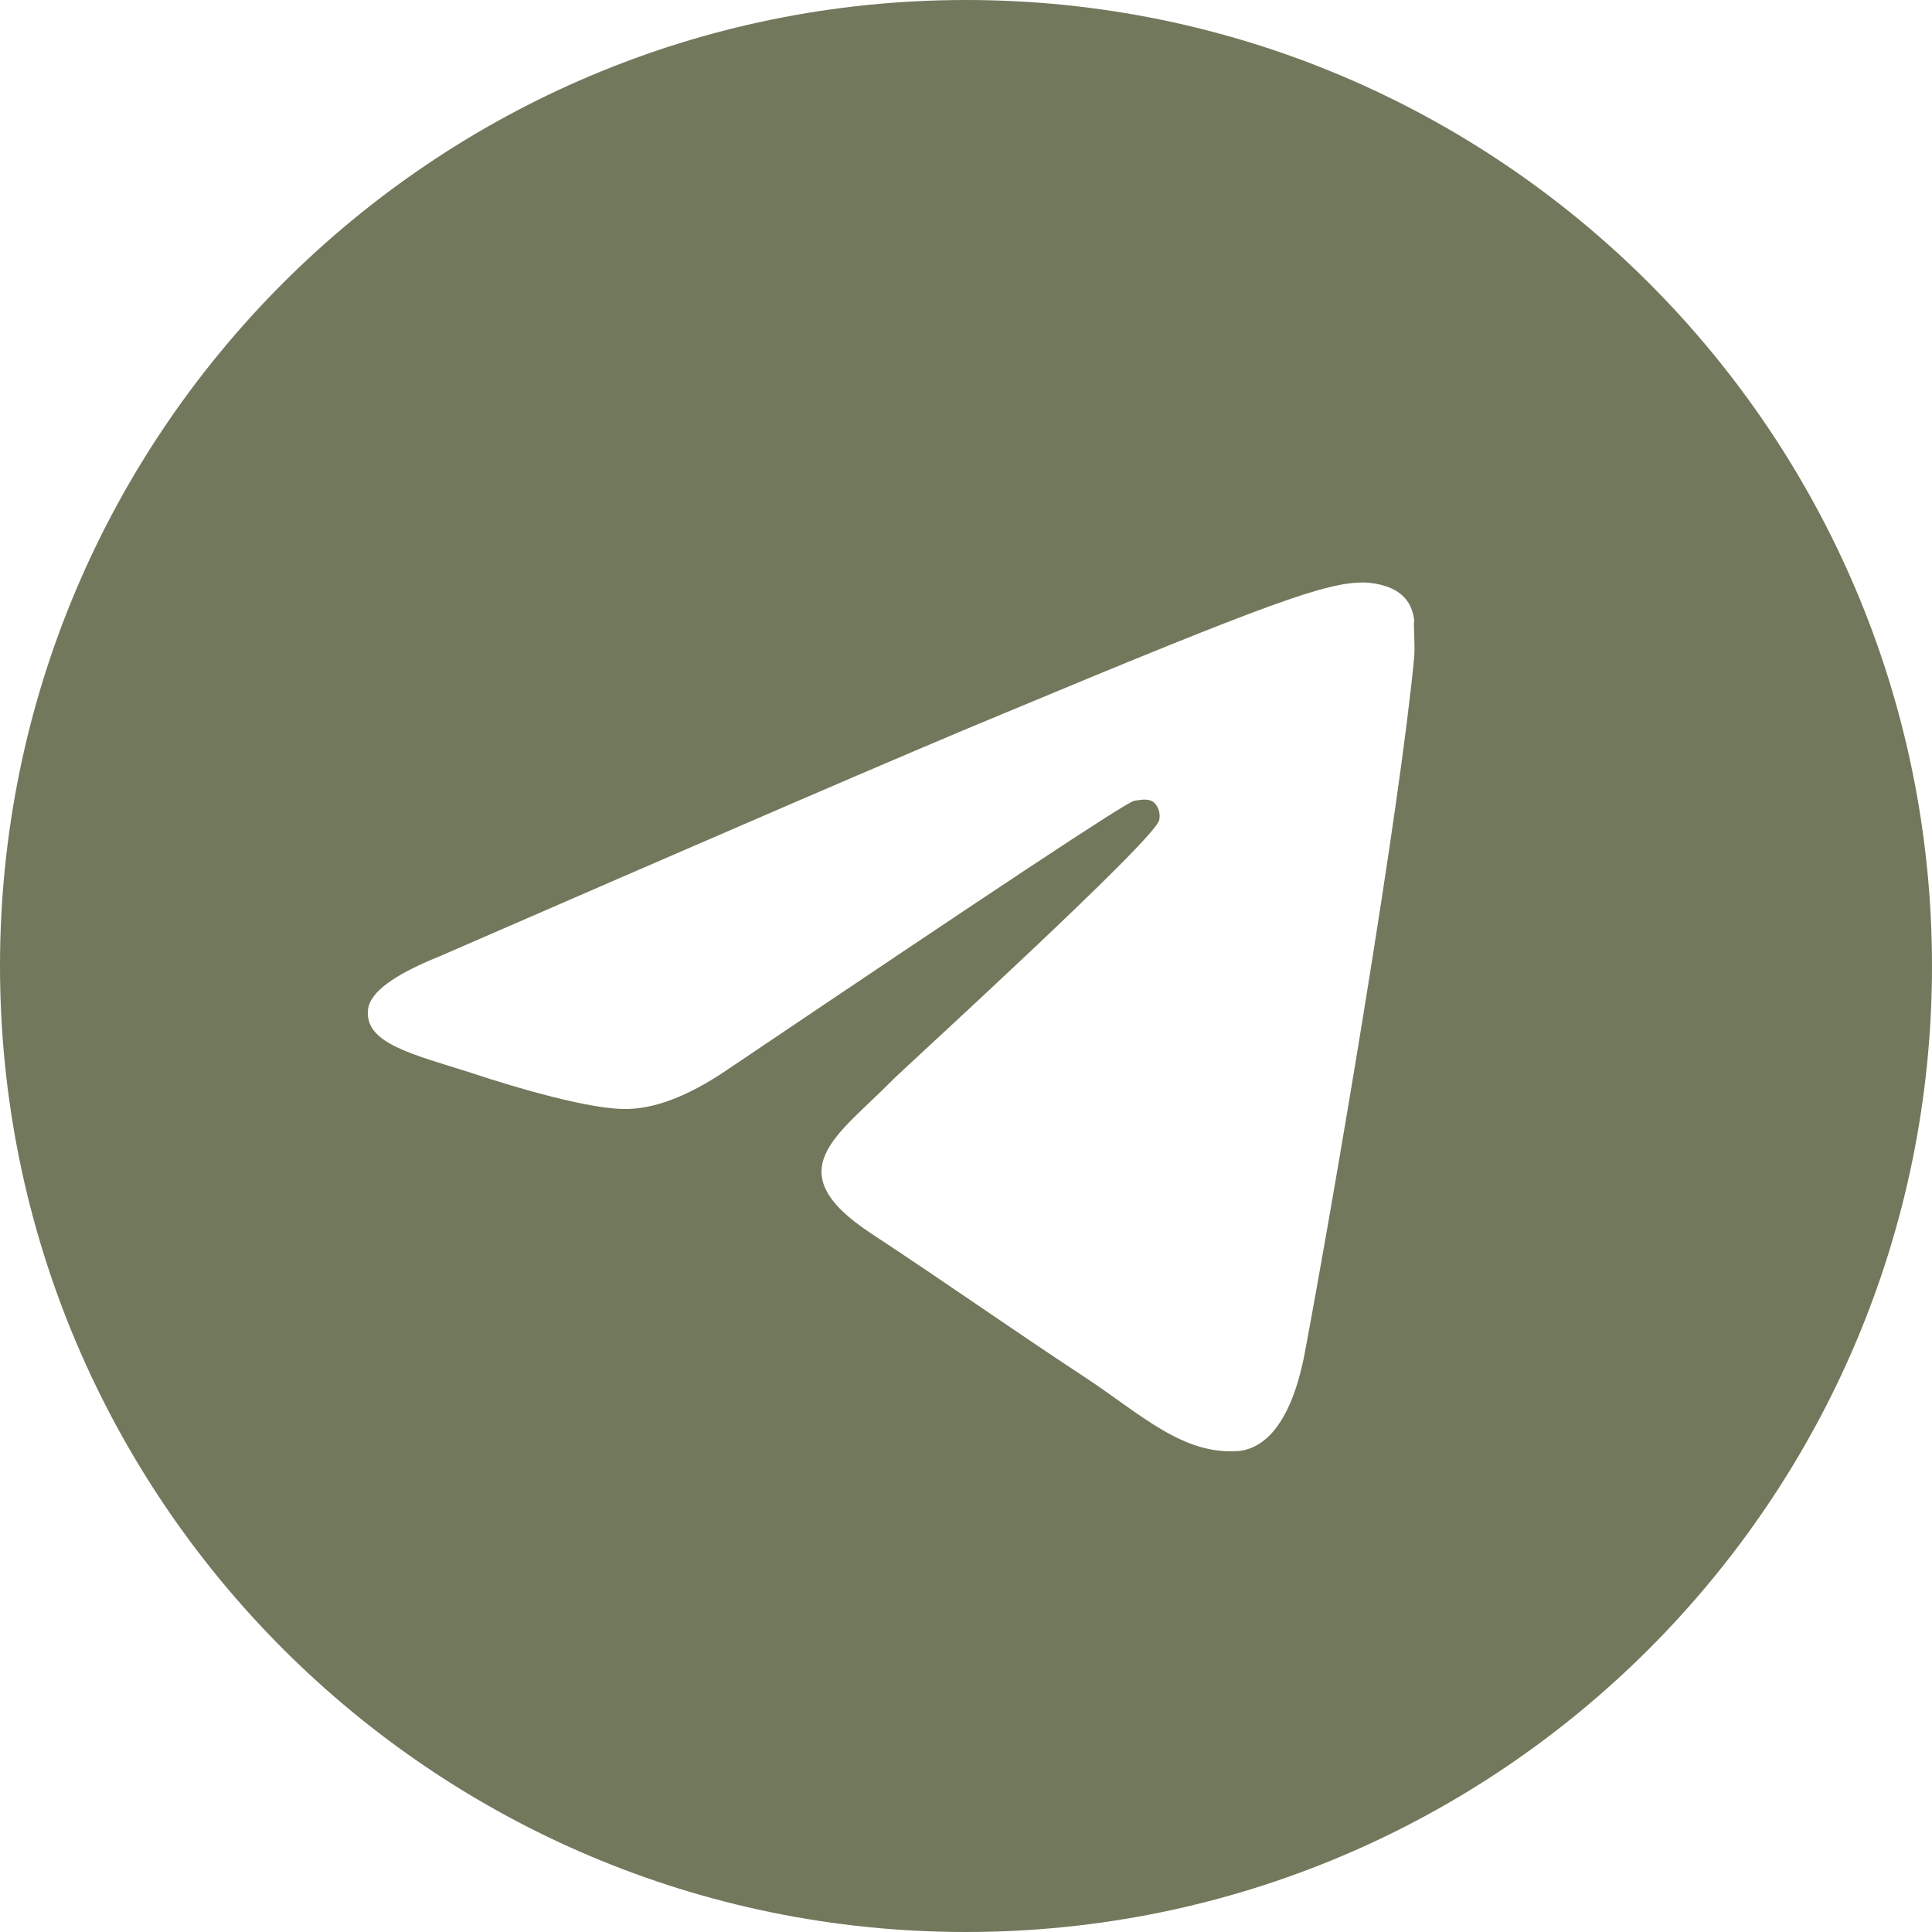
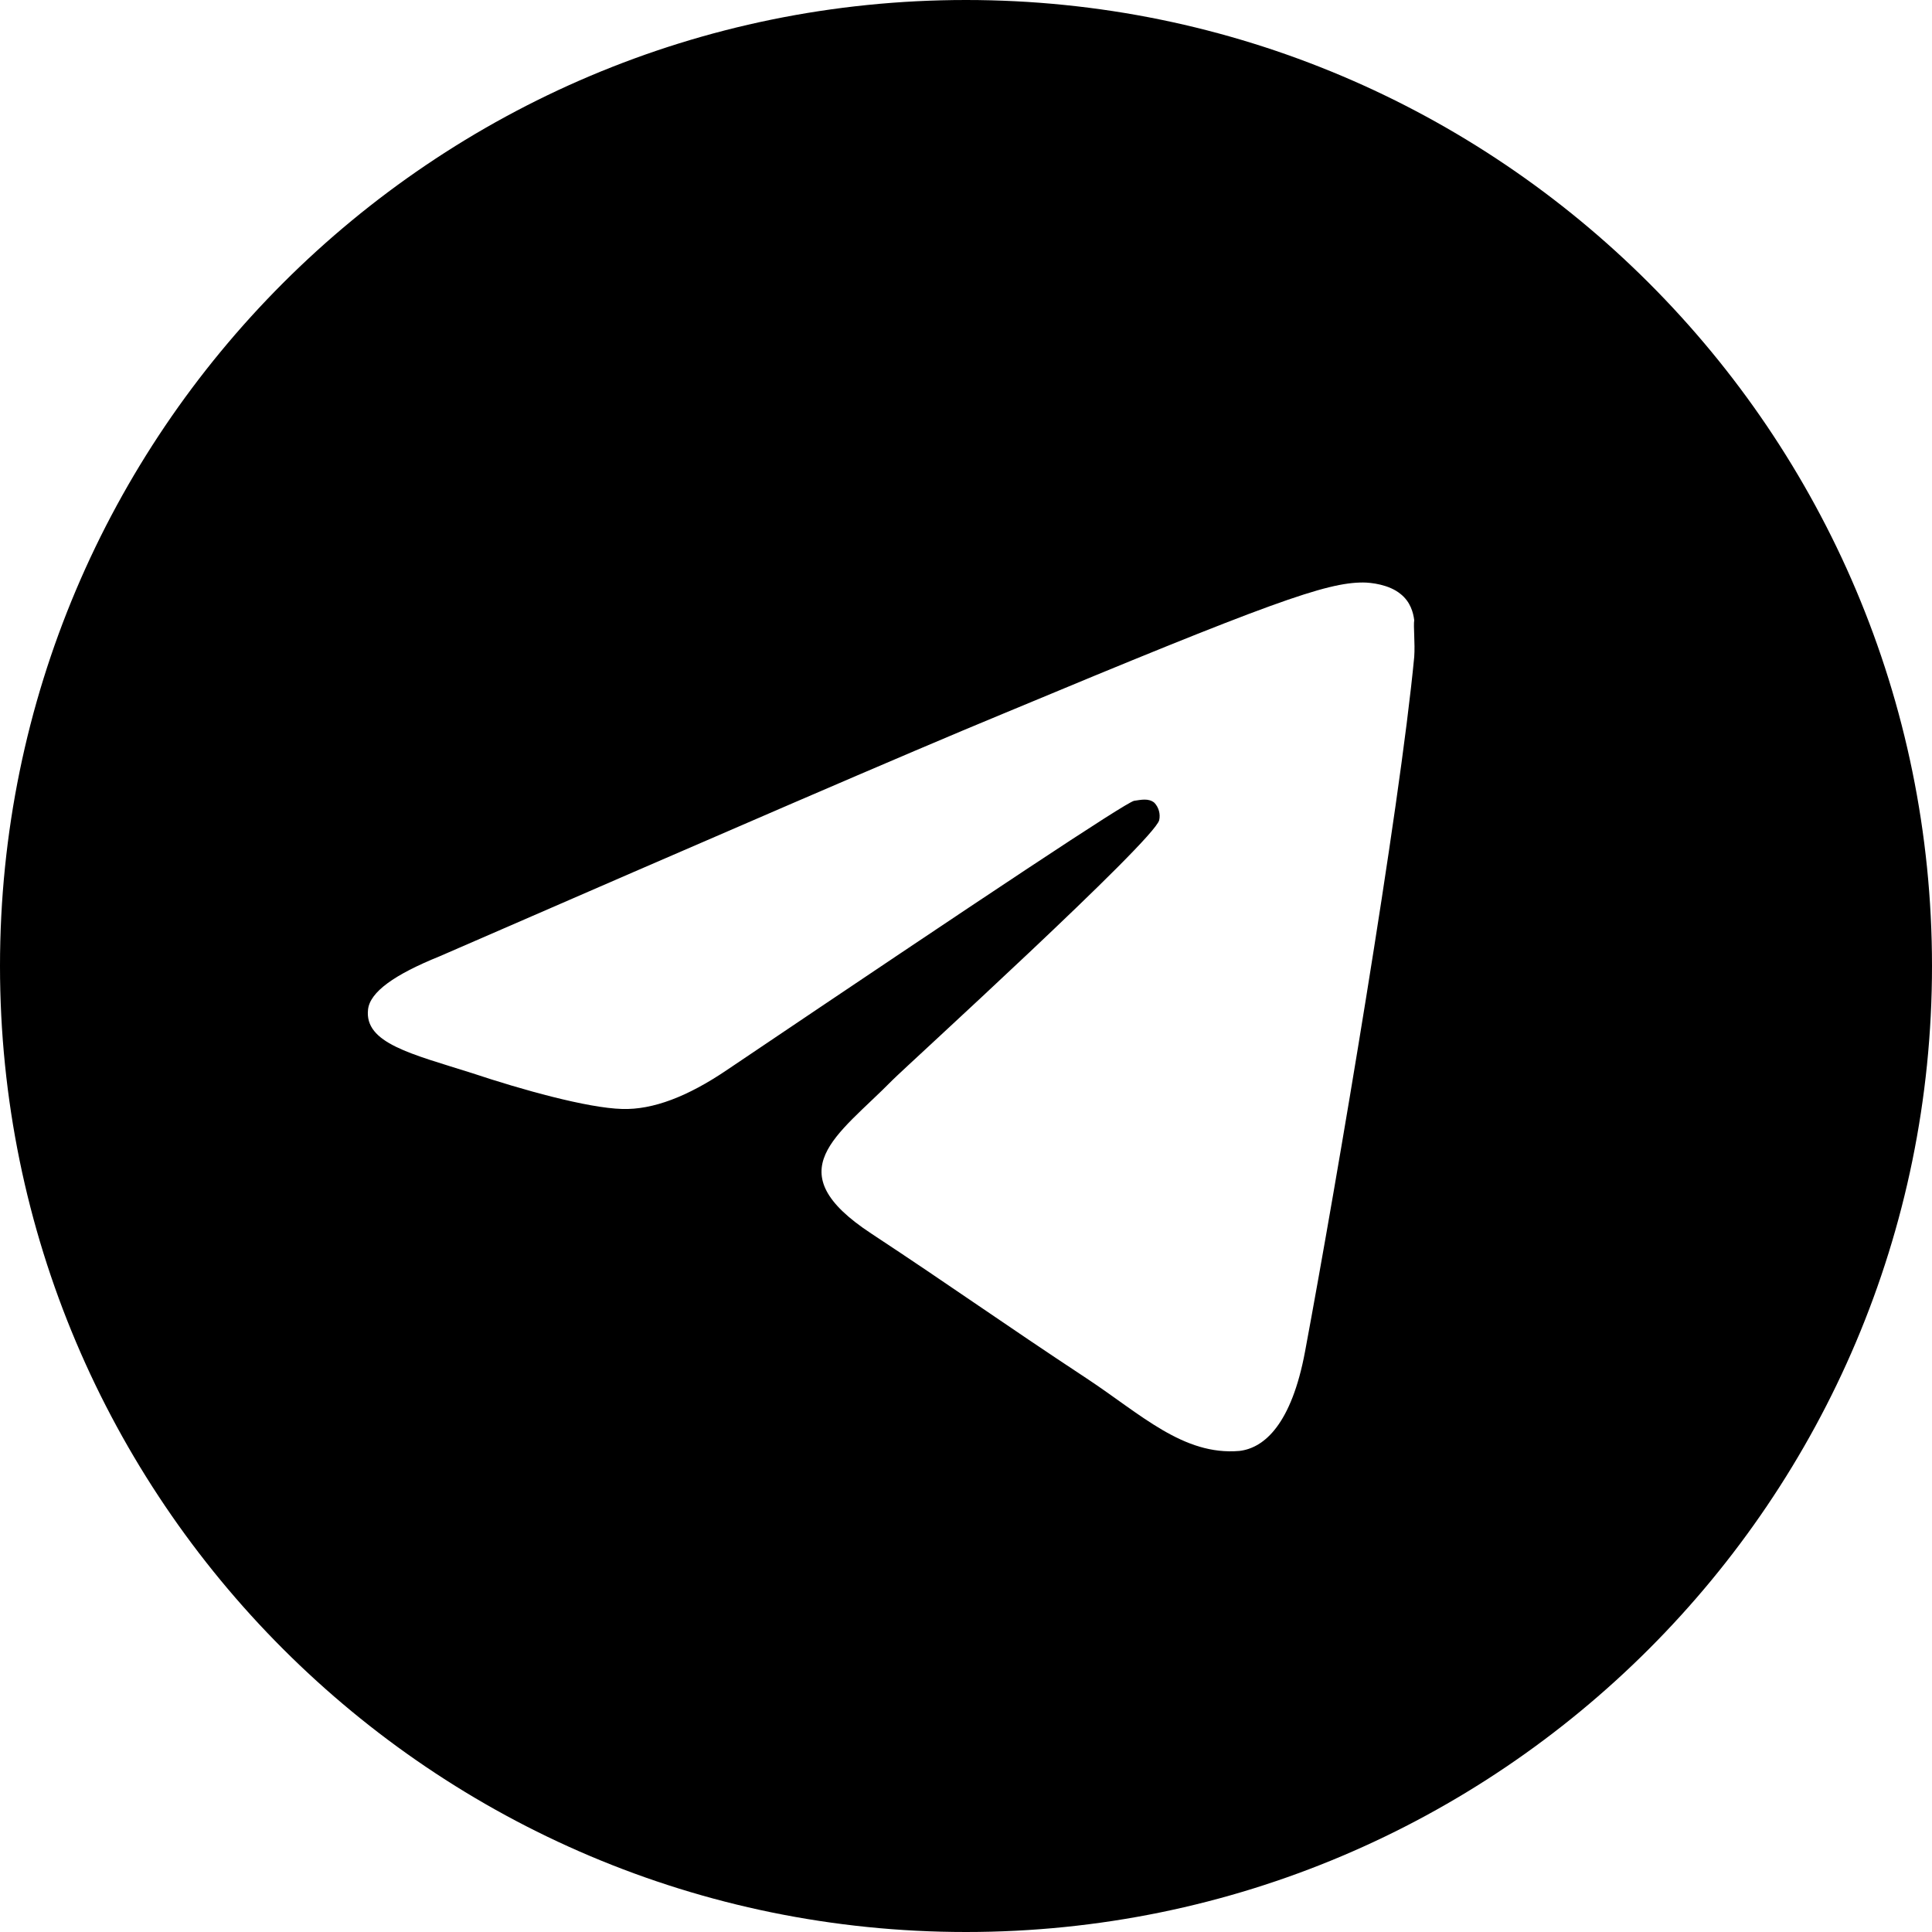
- <svg xmlns="http://www.w3.org/2000/svg" width="100" height="100" viewBox="0 0 100 100" fill="none">
-   <path d="M50 0C22.4 0 0 22.4 0 50C0 77.6 22.4 100 50 100C77.6 100 100 77.6 100 50C100 22.4 77.6 0 50 0ZM73.2 34C72.45 41.9 69.2 61.1 67.55 69.95C66.85 73.7 65.45 74.95 64.15 75.1C61.25 75.35 59.05 73.2 56.25 71.35C51.85 68.45 49.35 66.65 45.1 63.85C40.15 60.6 43.35 58.8 46.2 55.9C46.95 55.15 59.75 43.5 60 42.45C60.035 42.291 60.03 42.126 59.986 41.969C59.943 41.812 59.862 41.668 59.75 41.55C59.45 41.3 59.05 41.4 58.7 41.45C58.25 41.55 51.25 46.2 37.6 55.4C35.6 56.75 33.8 57.45 32.2 57.4C30.4 57.35 27 56.4 24.45 55.55C21.3 54.55 18.85 54 19.05 52.25C19.15 51.35 20.4 50.45 22.75 49.5C37.35 43.15 47.05 38.95 51.9 36.95C65.8 31.15 68.65 30.15 70.55 30.15C70.95 30.15 71.9 30.25 72.5 30.75C73 31.15 73.15 31.7 73.2 32.1C73.15 32.4 73.25 33.3 73.2 34Z" fill="#72785C" />
+ <svg xmlns="http://www.w3.org/2000/svg" width="100" height="100" viewBox="0 0 100 100" fill="current" stroke="current">
+   <path d="M50 0C22.4 0 0 22.4 0 50C0 77.6 22.4 100 50 100C77.6 100 100 77.6 100 50C100 22.4 77.6 0 50 0ZM73.2 34C72.45 41.9 69.2 61.1 67.55 69.95C66.85 73.7 65.45 74.95 64.15 75.1C61.25 75.35 59.05 73.2 56.25 71.35C51.85 68.45 49.35 66.65 45.1 63.85C40.15 60.6 43.35 58.8 46.2 55.9C46.95 55.15 59.75 43.5 60 42.45C60.035 42.291 60.03 42.126 59.986 41.969C59.943 41.812 59.862 41.668 59.75 41.55C59.45 41.3 59.05 41.4 58.7 41.45C58.25 41.55 51.25 46.2 37.6 55.4C35.6 56.75 33.8 57.45 32.2 57.4C30.4 57.35 27 56.4 24.45 55.55C21.3 54.55 18.85 54 19.05 52.25C19.15 51.35 20.4 50.45 22.75 49.5C37.35 43.15 47.05 38.95 51.9 36.95C65.8 31.15 68.65 30.15 70.55 30.15C70.95 30.15 71.9 30.25 72.5 30.75C73 31.15 73.15 31.7 73.2 32.1C73.15 32.4 73.25 33.3 73.2 34Z" />
</svg>
